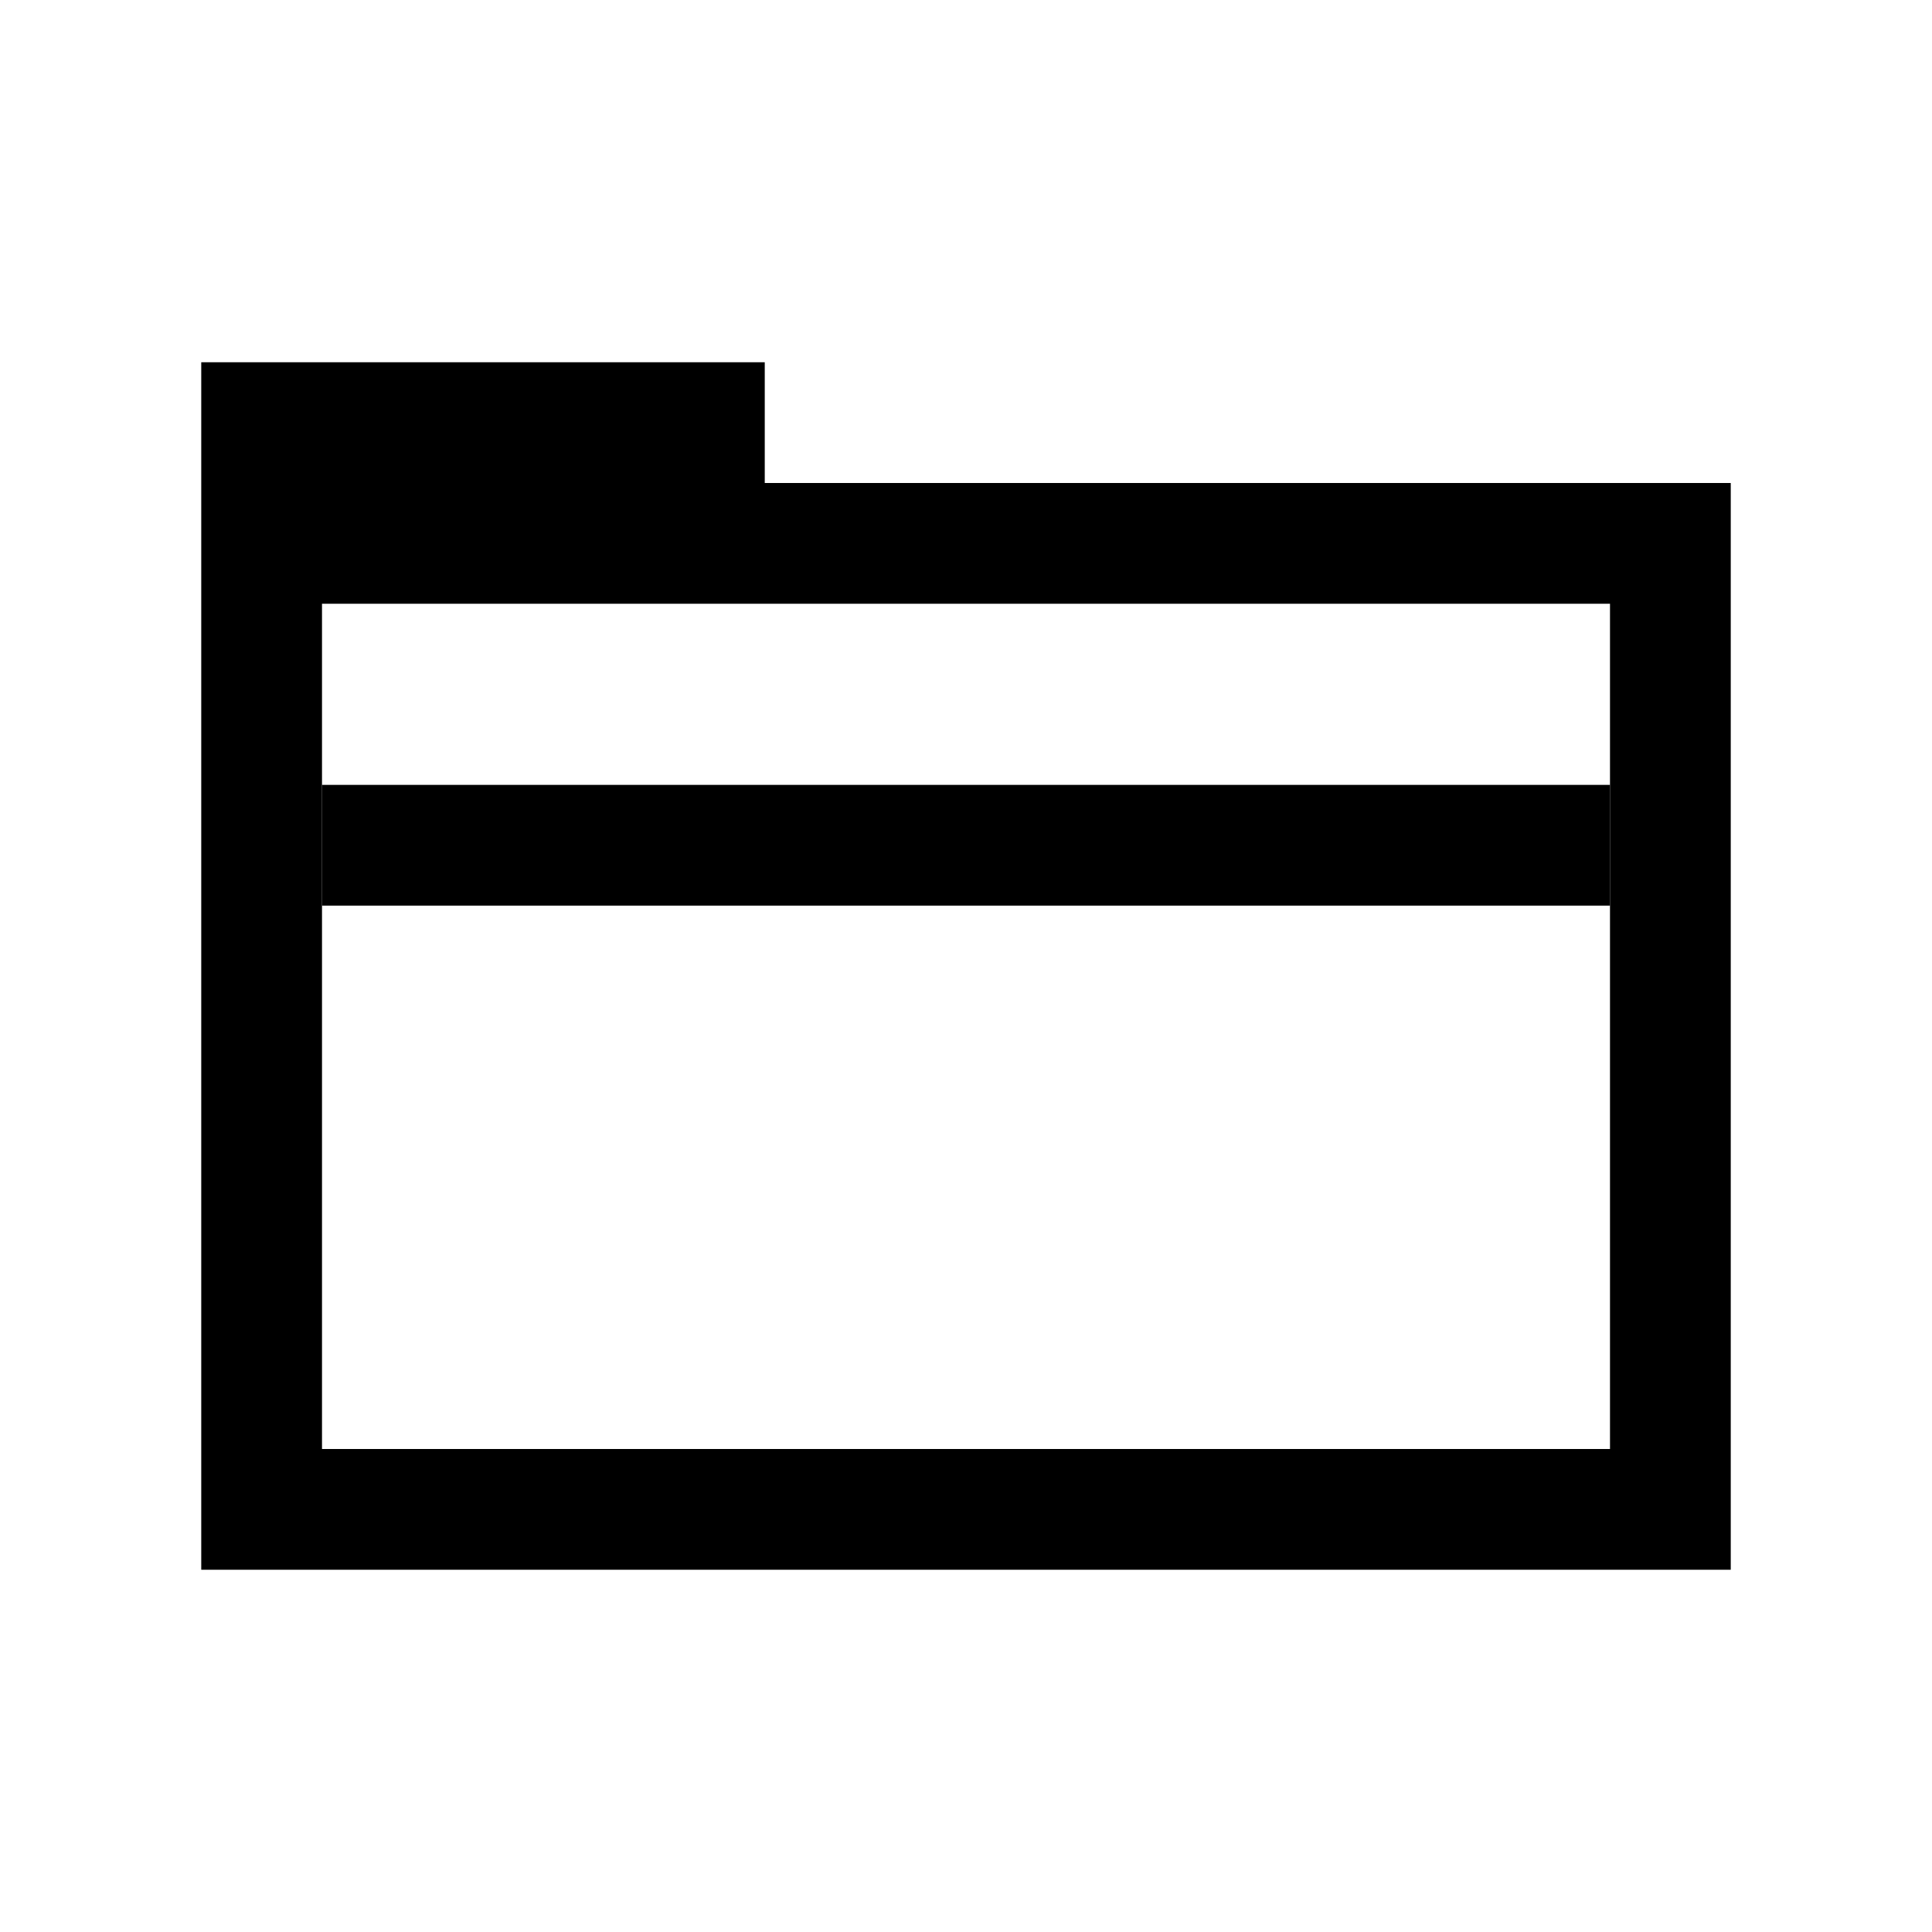
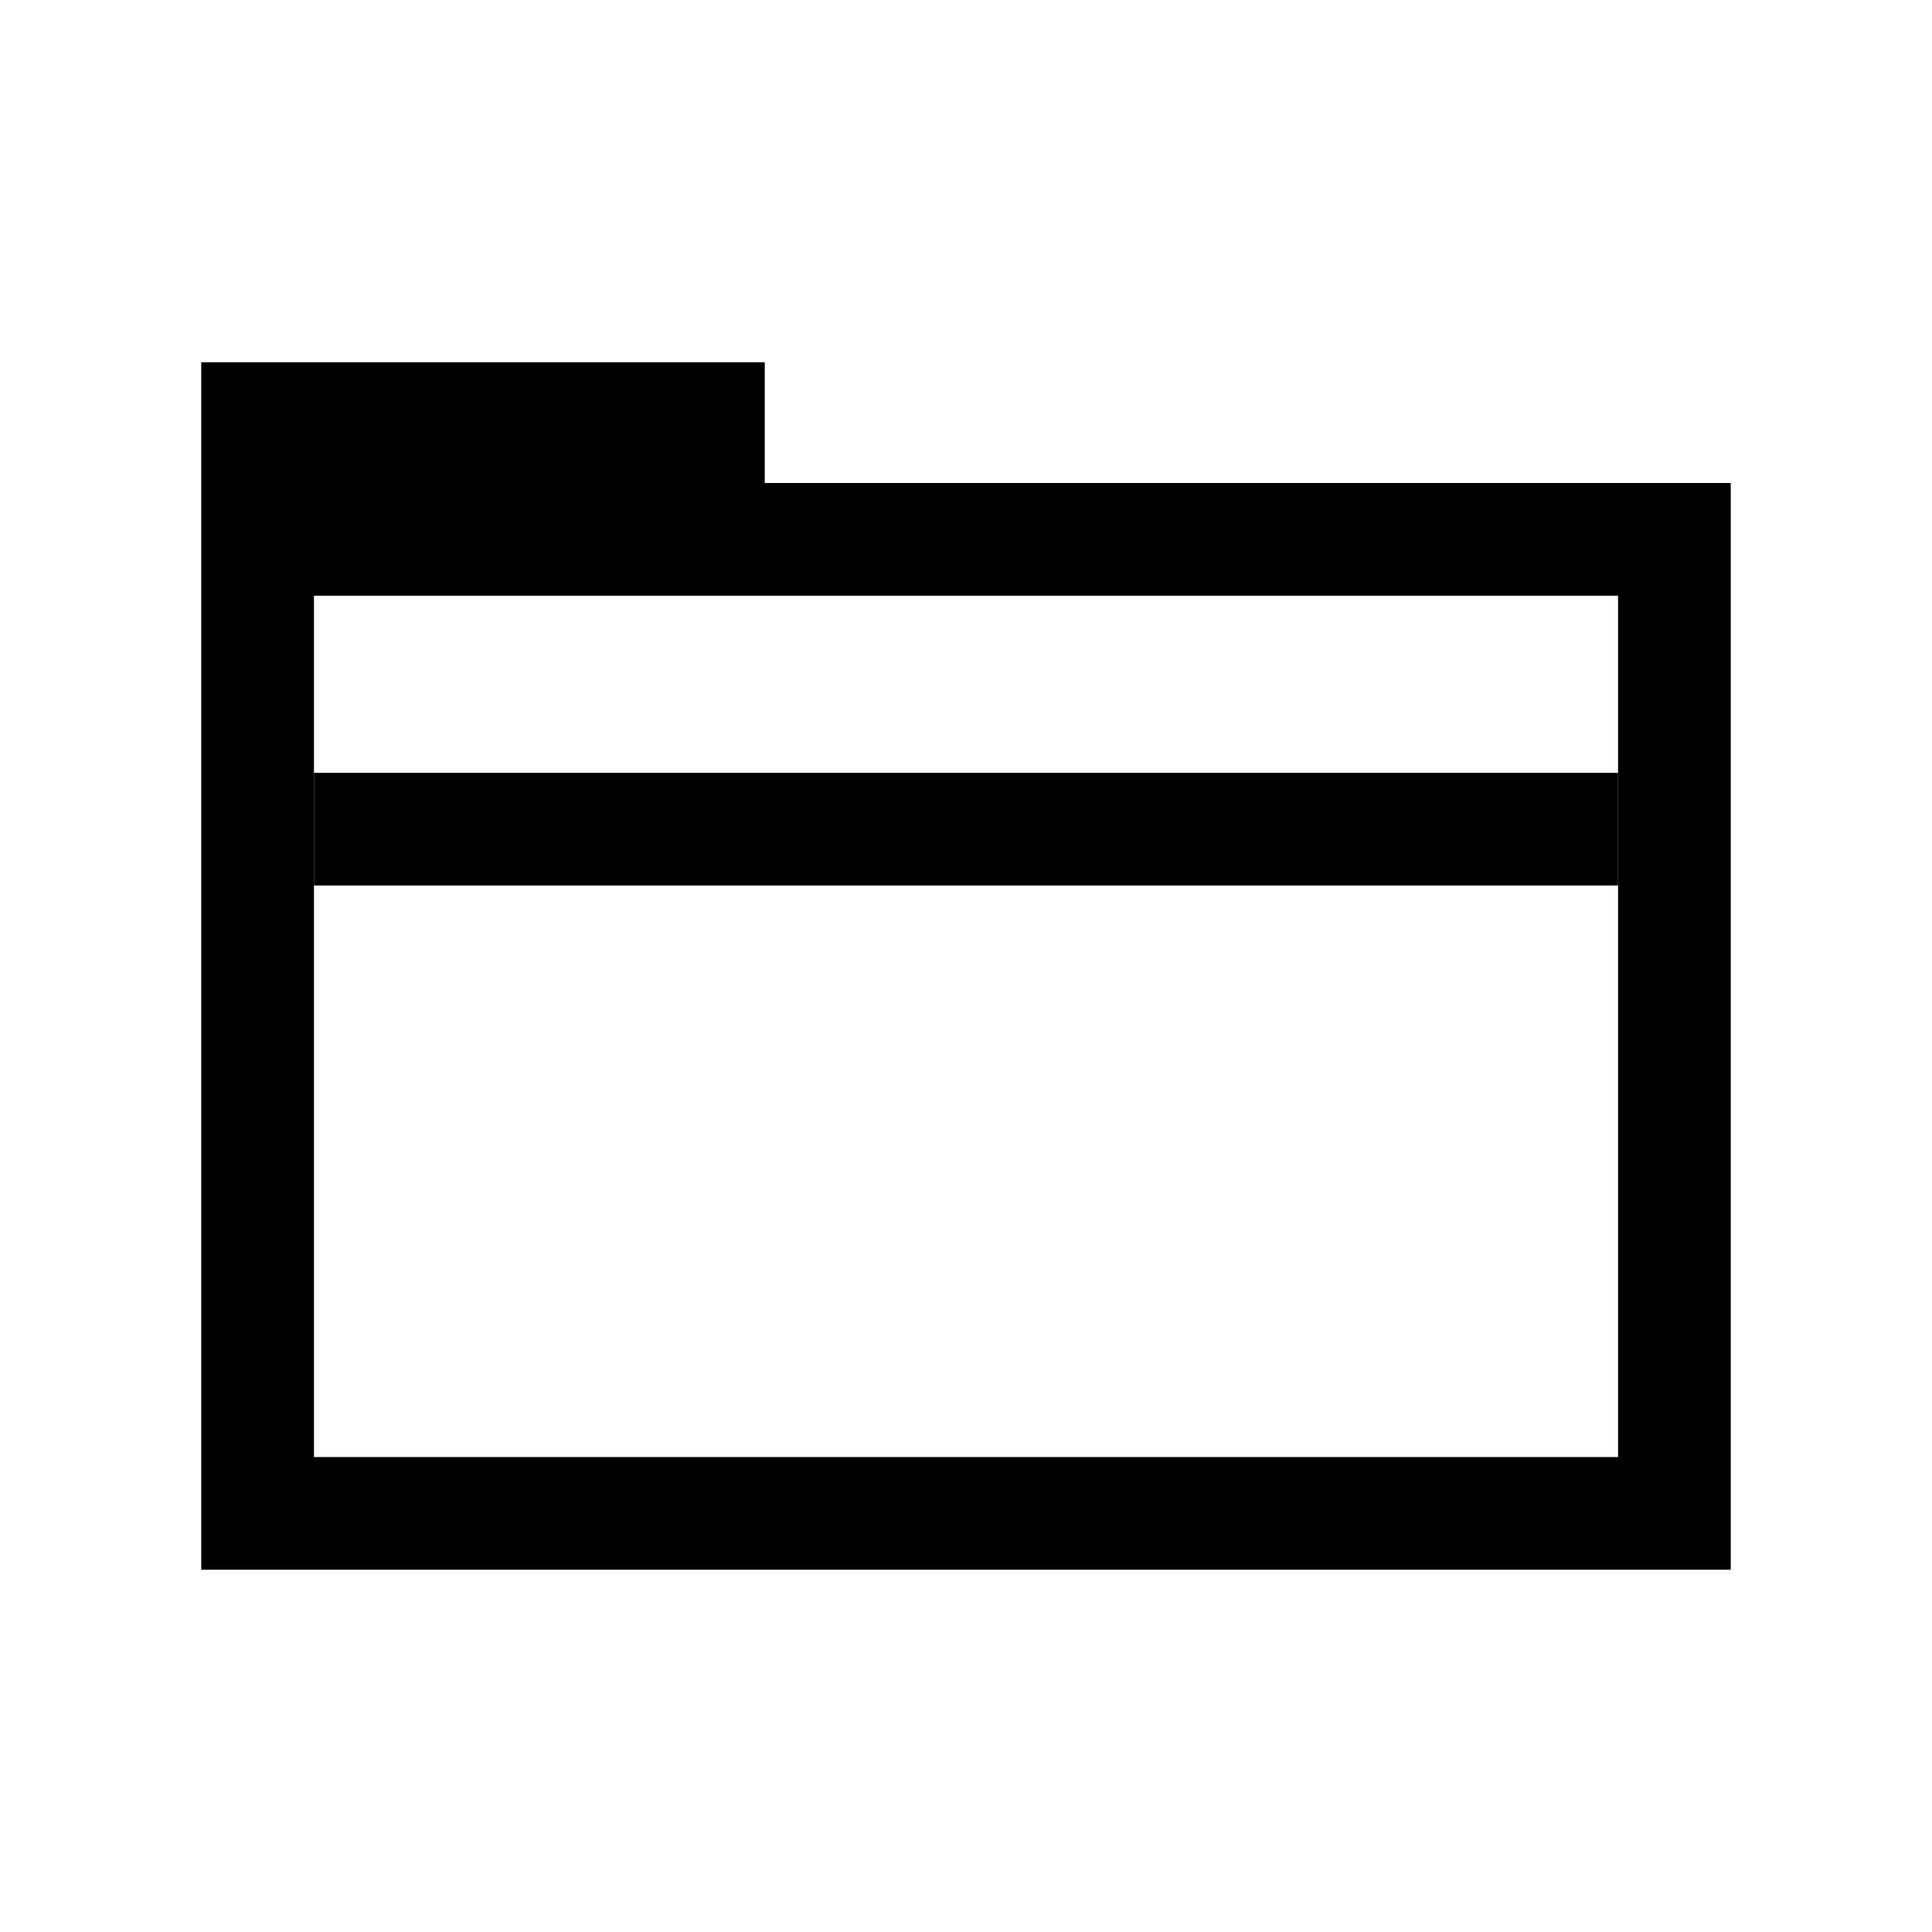
<svg xmlns="http://www.w3.org/2000/svg" viewBox="0 0 24 24" width="24" height="24">
  <path fill="#000000" d="M2.5 4.5 L9.5 4.5 L9.5 6 L2.5 6 Z" />
-   <path fill="#000000" d="M2.5 6 L21.5 6 L21.5 19.5 L2.5 19.5 Z M4 7.5 L4 18 L20 18 L20 7.5 Z" />
-   <path fill="#000000" d="M4 9.75 L20 9.75 L20 11.25 L4 11.25 Z" />
+   <path fill="#000000" d="M2.5 6 L21.5 6 L21.5 19.5 L2.5 19.5 Z M3.9 7.4 L3.9 18.1 L20.1 18.1 L20.1 7.4 Z" />
+   <path fill="#000000" d="M3.9 9.6 L20.1 9.6 L20.1 11 L3.9 11 Z" />
</svg>
